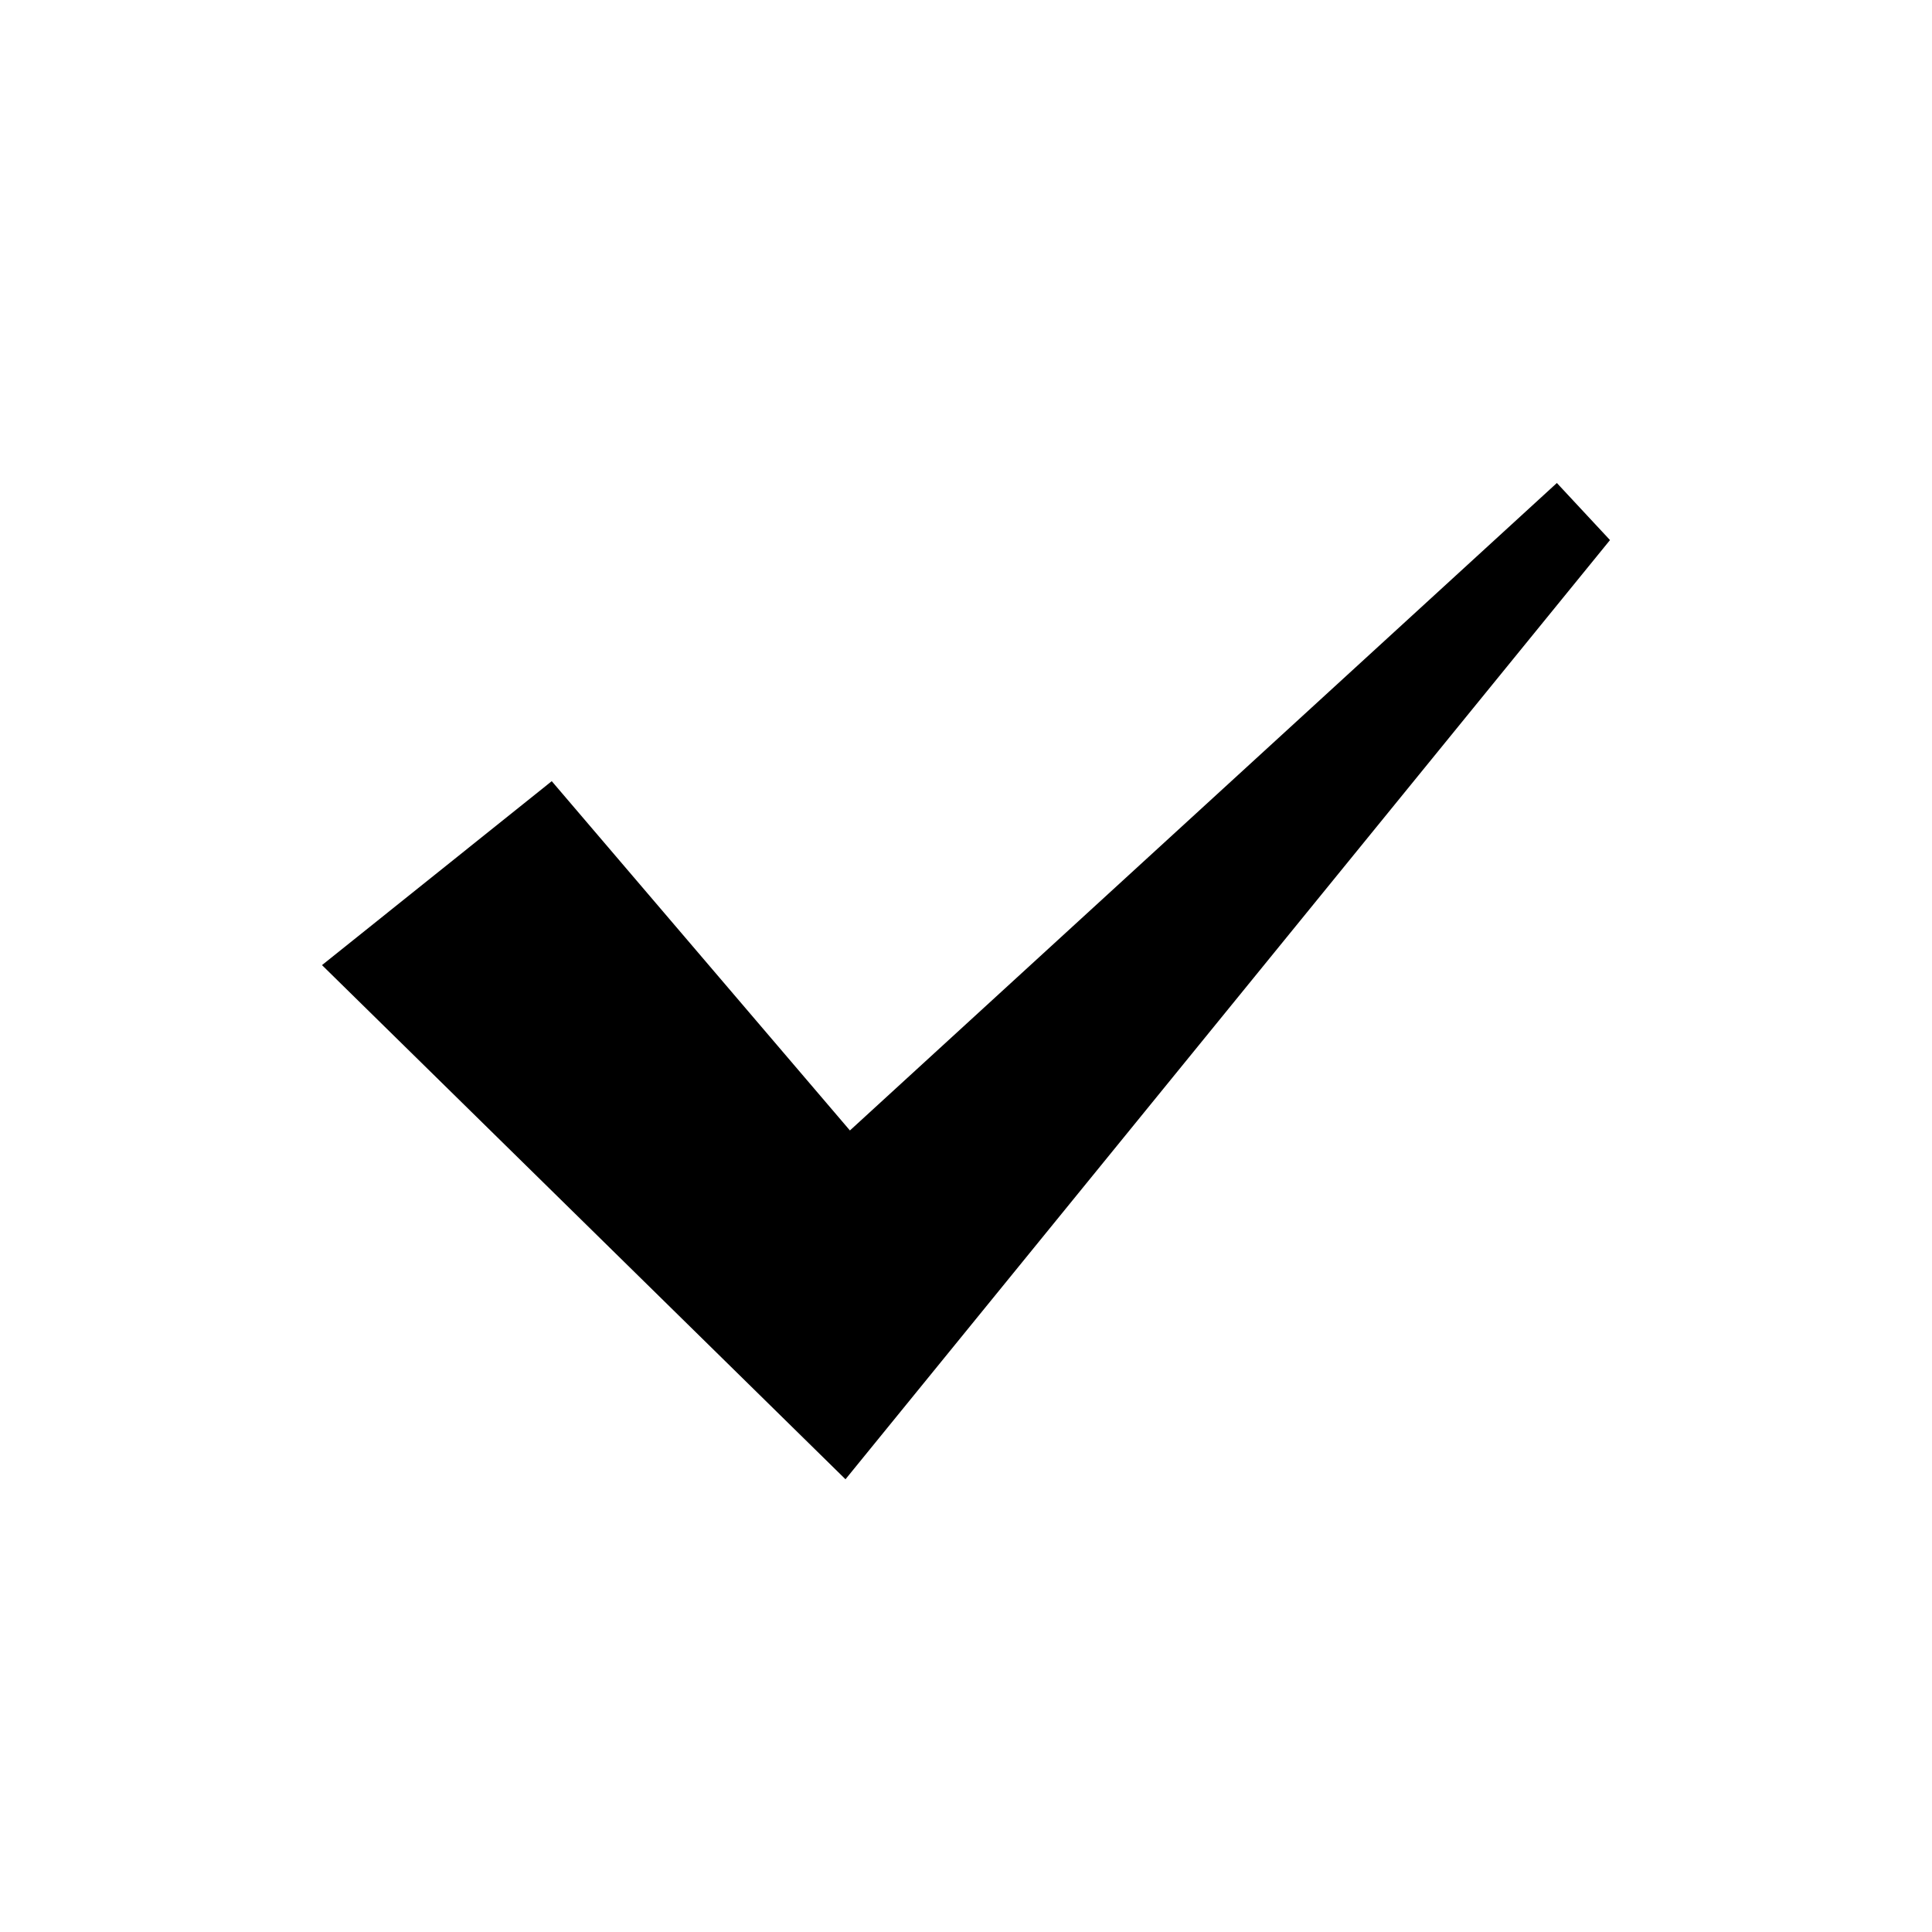
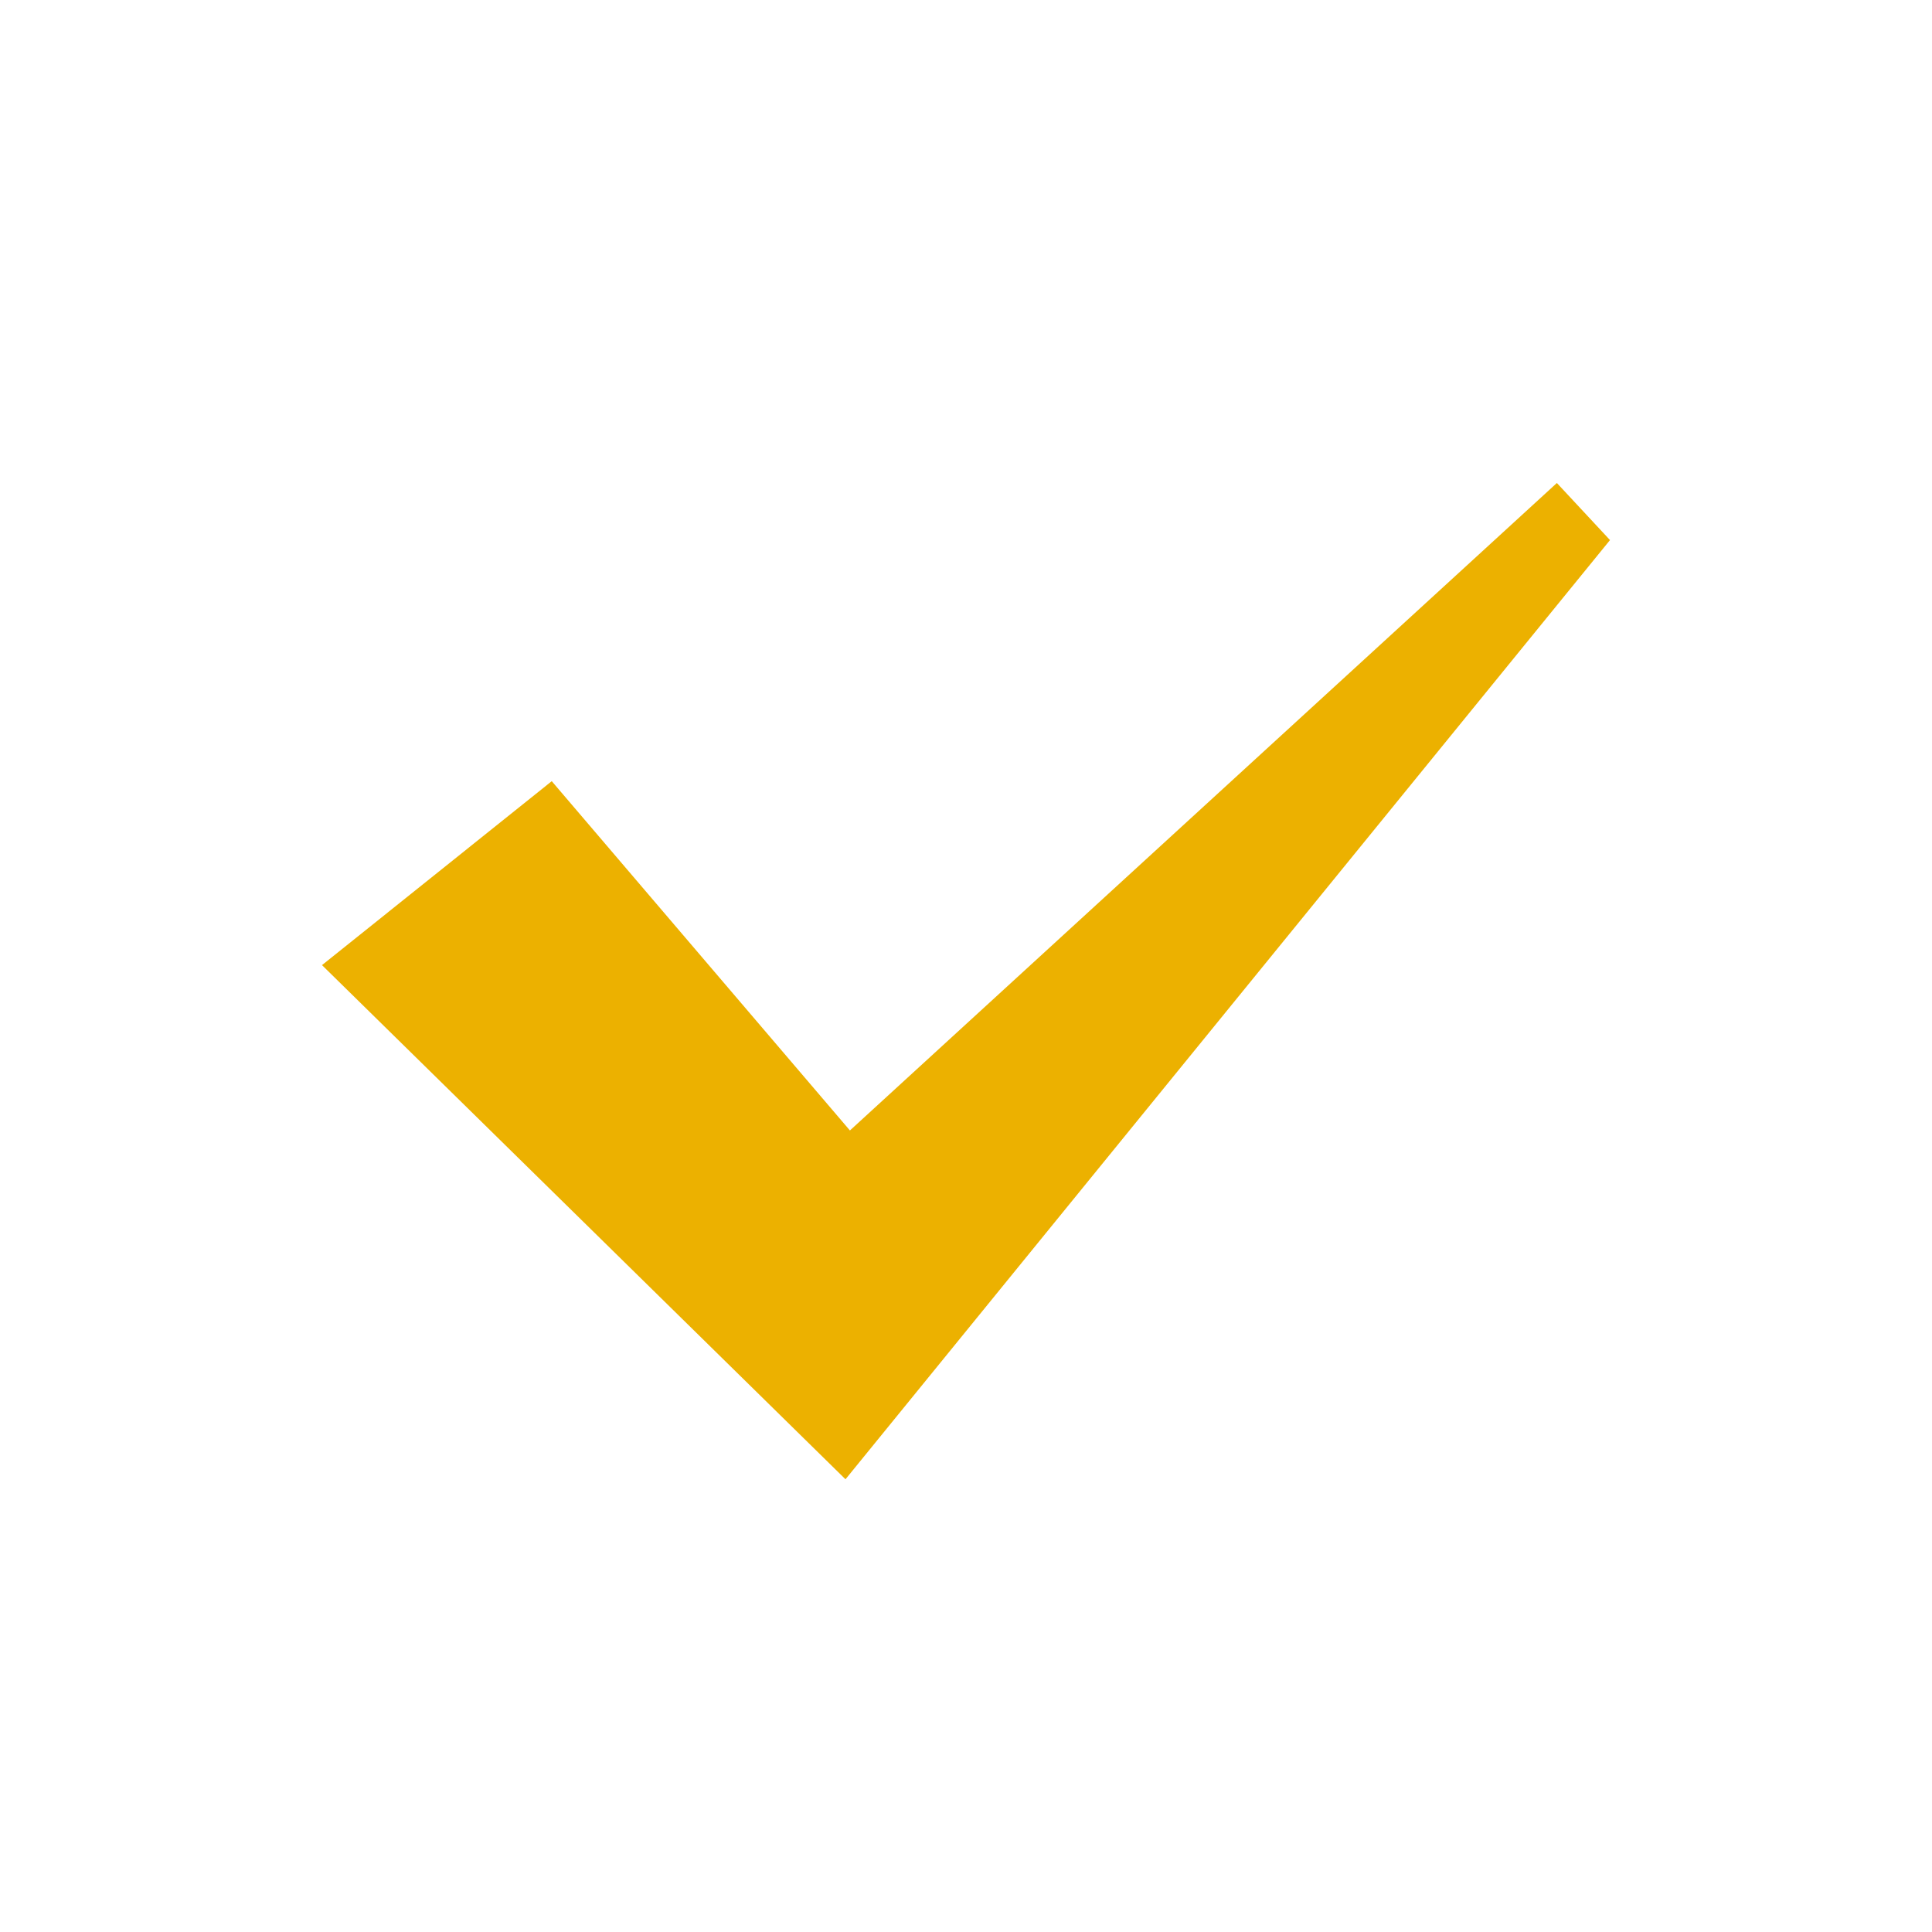
<svg xmlns="http://www.w3.org/2000/svg" width="24" height="24" viewBox="0 0 24 24" fill="none">
-   <path d="M19.34 6L10.558 14.043L6.854 9.704L4 11.989L10.503 18.376L20 6.709L19.34 6Z" fill="black" />
+   <path d="M19.34 6L10.558 14.043L6.854 9.704L4 11.989L10.503 18.376L20 6.709L19.34 6Z" fill="#ECB100" />
</svg>
